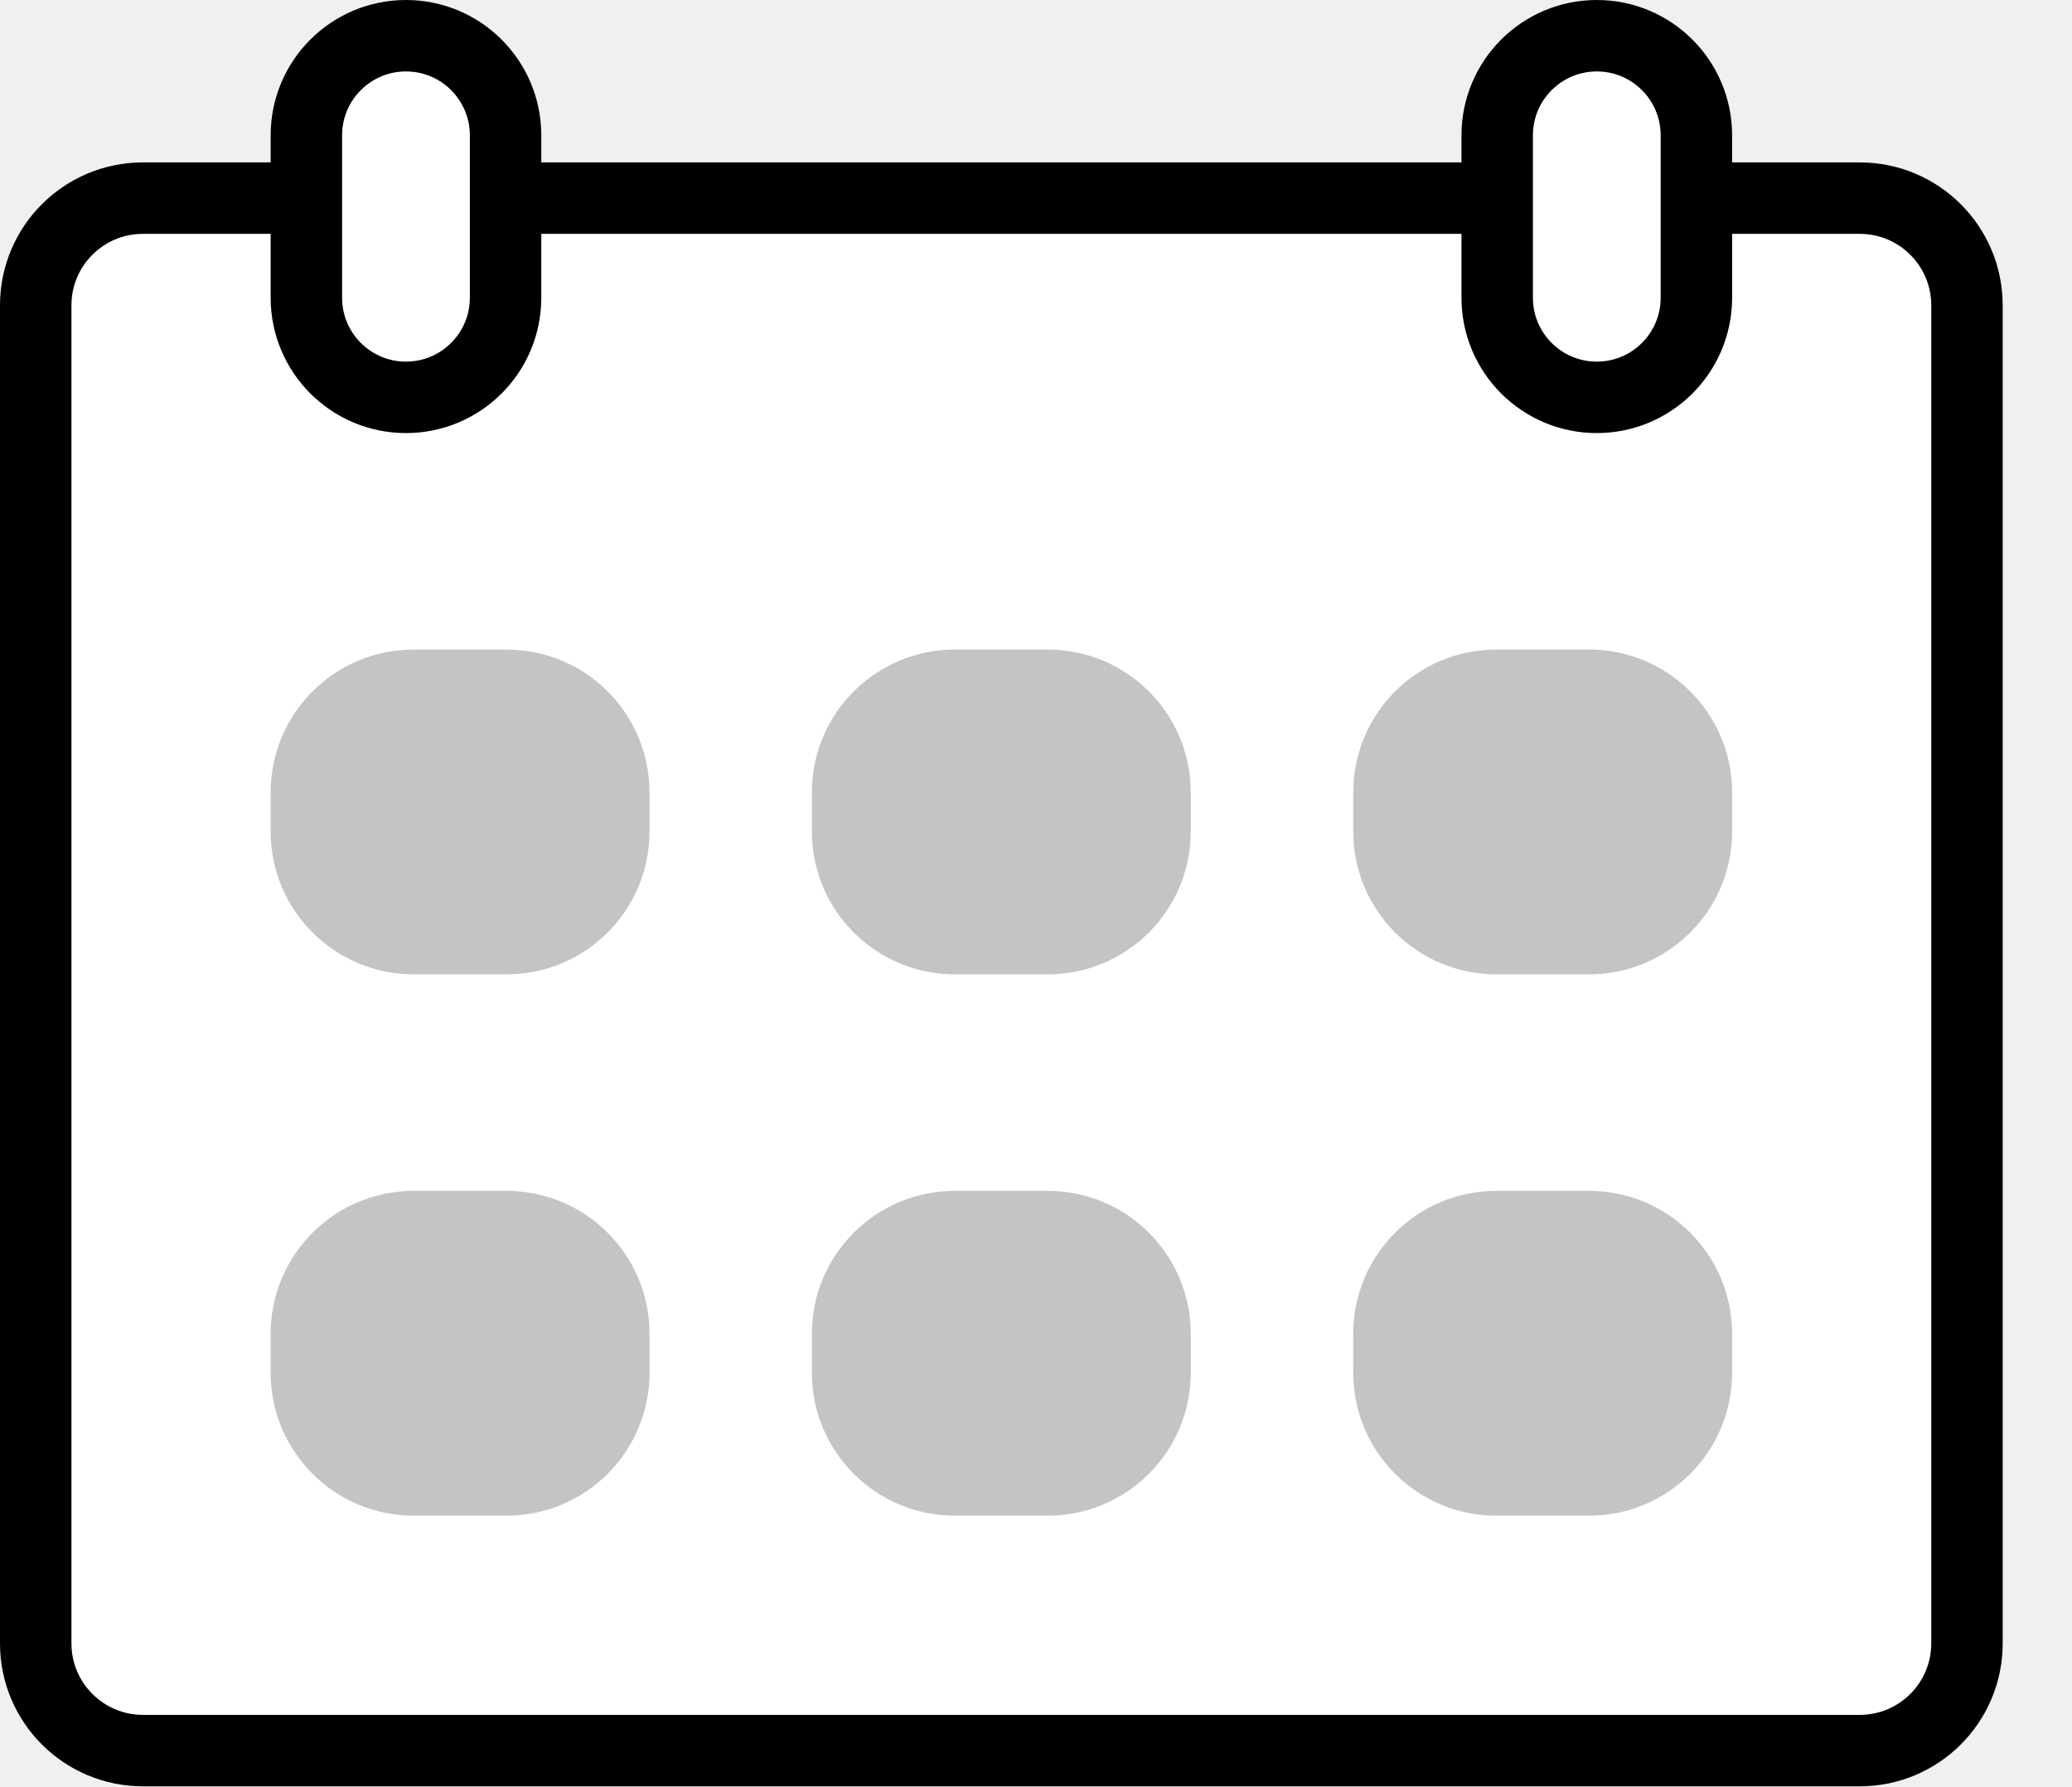
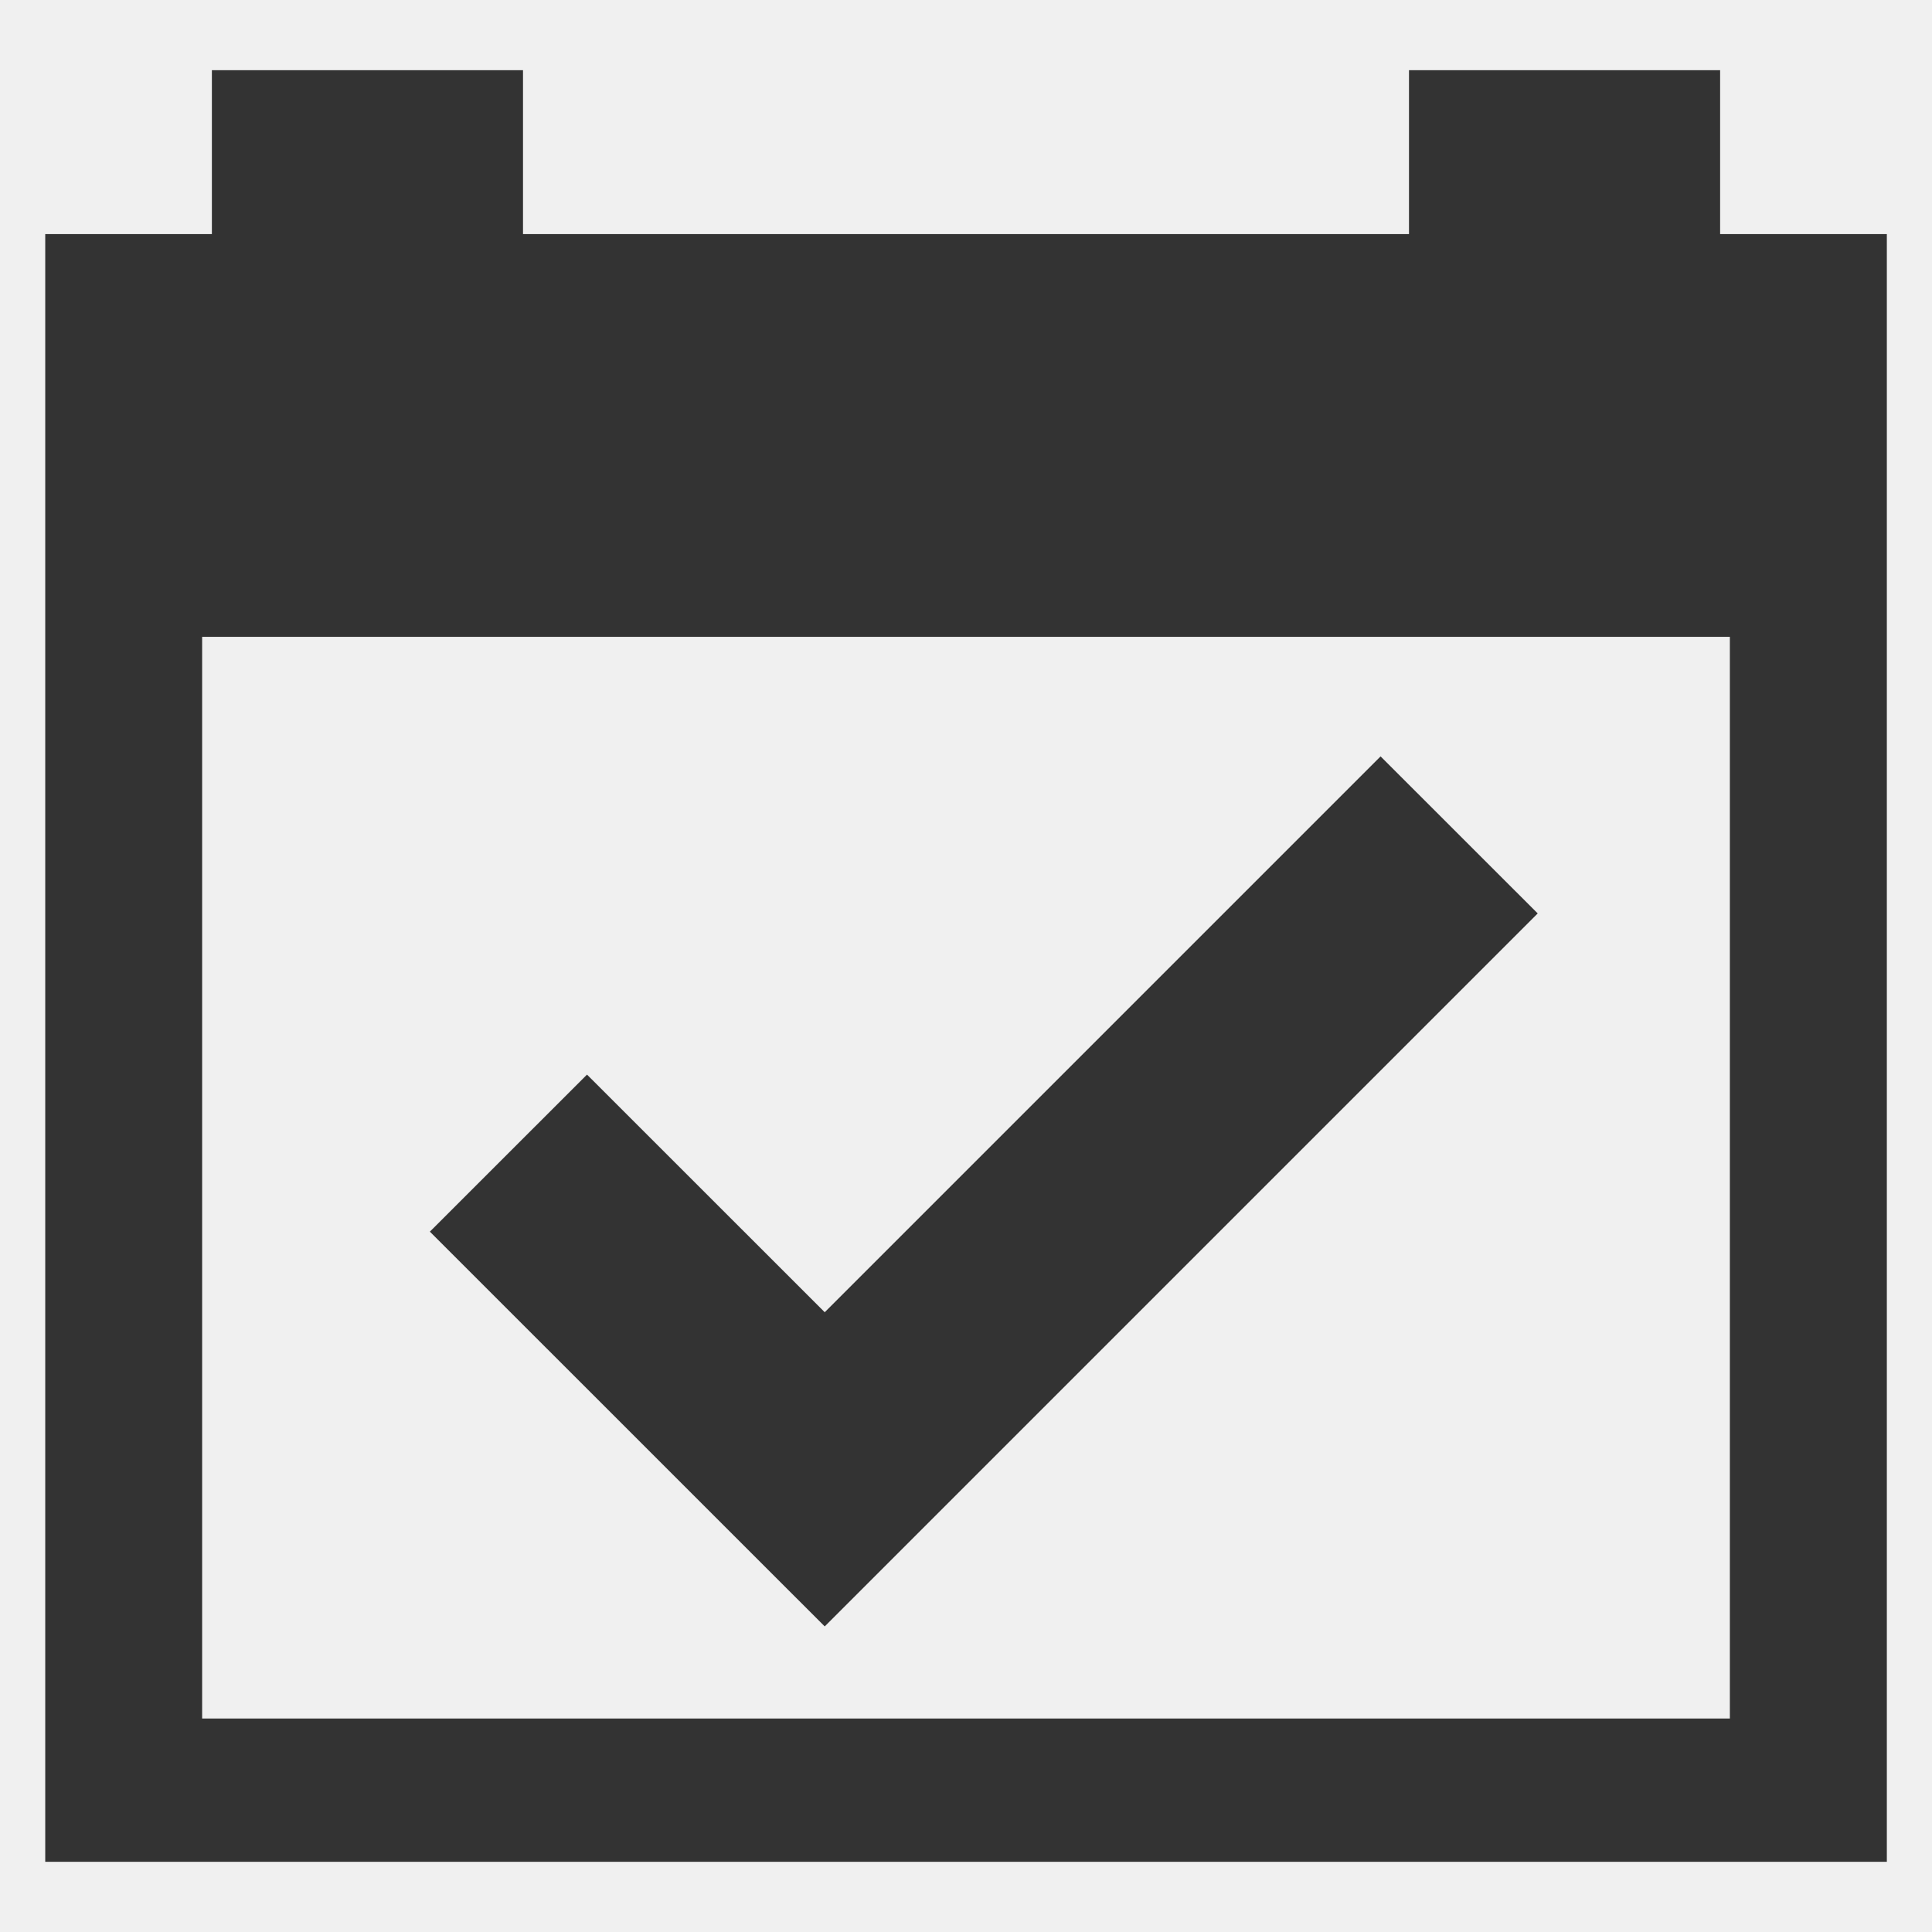
- <svg xmlns="http://www.w3.org/2000/svg" width="29" height="25" viewBox="0 0 29 25" fill="none">
-   <rect x="0.5" y="2.773" width="27.03" height="21.727" rx="1.5" fill="white" stroke="black" />
-   <rect x="4.288" y="0.5" width="2.788" height="5.061" rx="1.394" fill="white" stroke="black" />
-   <rect x="20.955" y="0.5" width="2.788" height="5.061" rx="1.394" fill="white" stroke="black" />
-   <rect x="3.788" y="9.091" width="5.303" height="4.545" rx="2" fill="#C4C4C4" />
-   <rect x="3.788" y="16.667" width="5.303" height="4.545" rx="2" fill="#C4C4C4" />
-   <rect x="11.363" y="9.091" width="5.303" height="4.545" rx="2" fill="#C4C4C4" />
-   <rect x="11.363" y="16.667" width="5.303" height="4.545" rx="2" fill="#C4C4C4" />
-   <rect x="18.94" y="9.091" width="5.303" height="4.545" rx="2" fill="#C4C4C4" />
-   <rect x="18.94" y="16.667" width="5.303" height="4.545" rx="2" fill="#C4C4C4" />
+ <svg xmlns="http://www.w3.org/2000/svg" version="1.1" width="24px" height="24px" viewBox="0 0 24 24" fill="#333333">
+   <g>
+     <path d="M21.368,2.908V0.872h-3.865v2.036H6.497V0.872H2.632v2.036h-2.07v20.22h22.877V2.908H21.368z M21.489,21.348H2.511V7.911h18.978V21.348z" />
+     <polygon points="19.102,11.347 17.15,9.396 10.245,16.301 7.292,13.349 5.34,15.3 10.245,20.204  " />
+   </g>
</svg>
